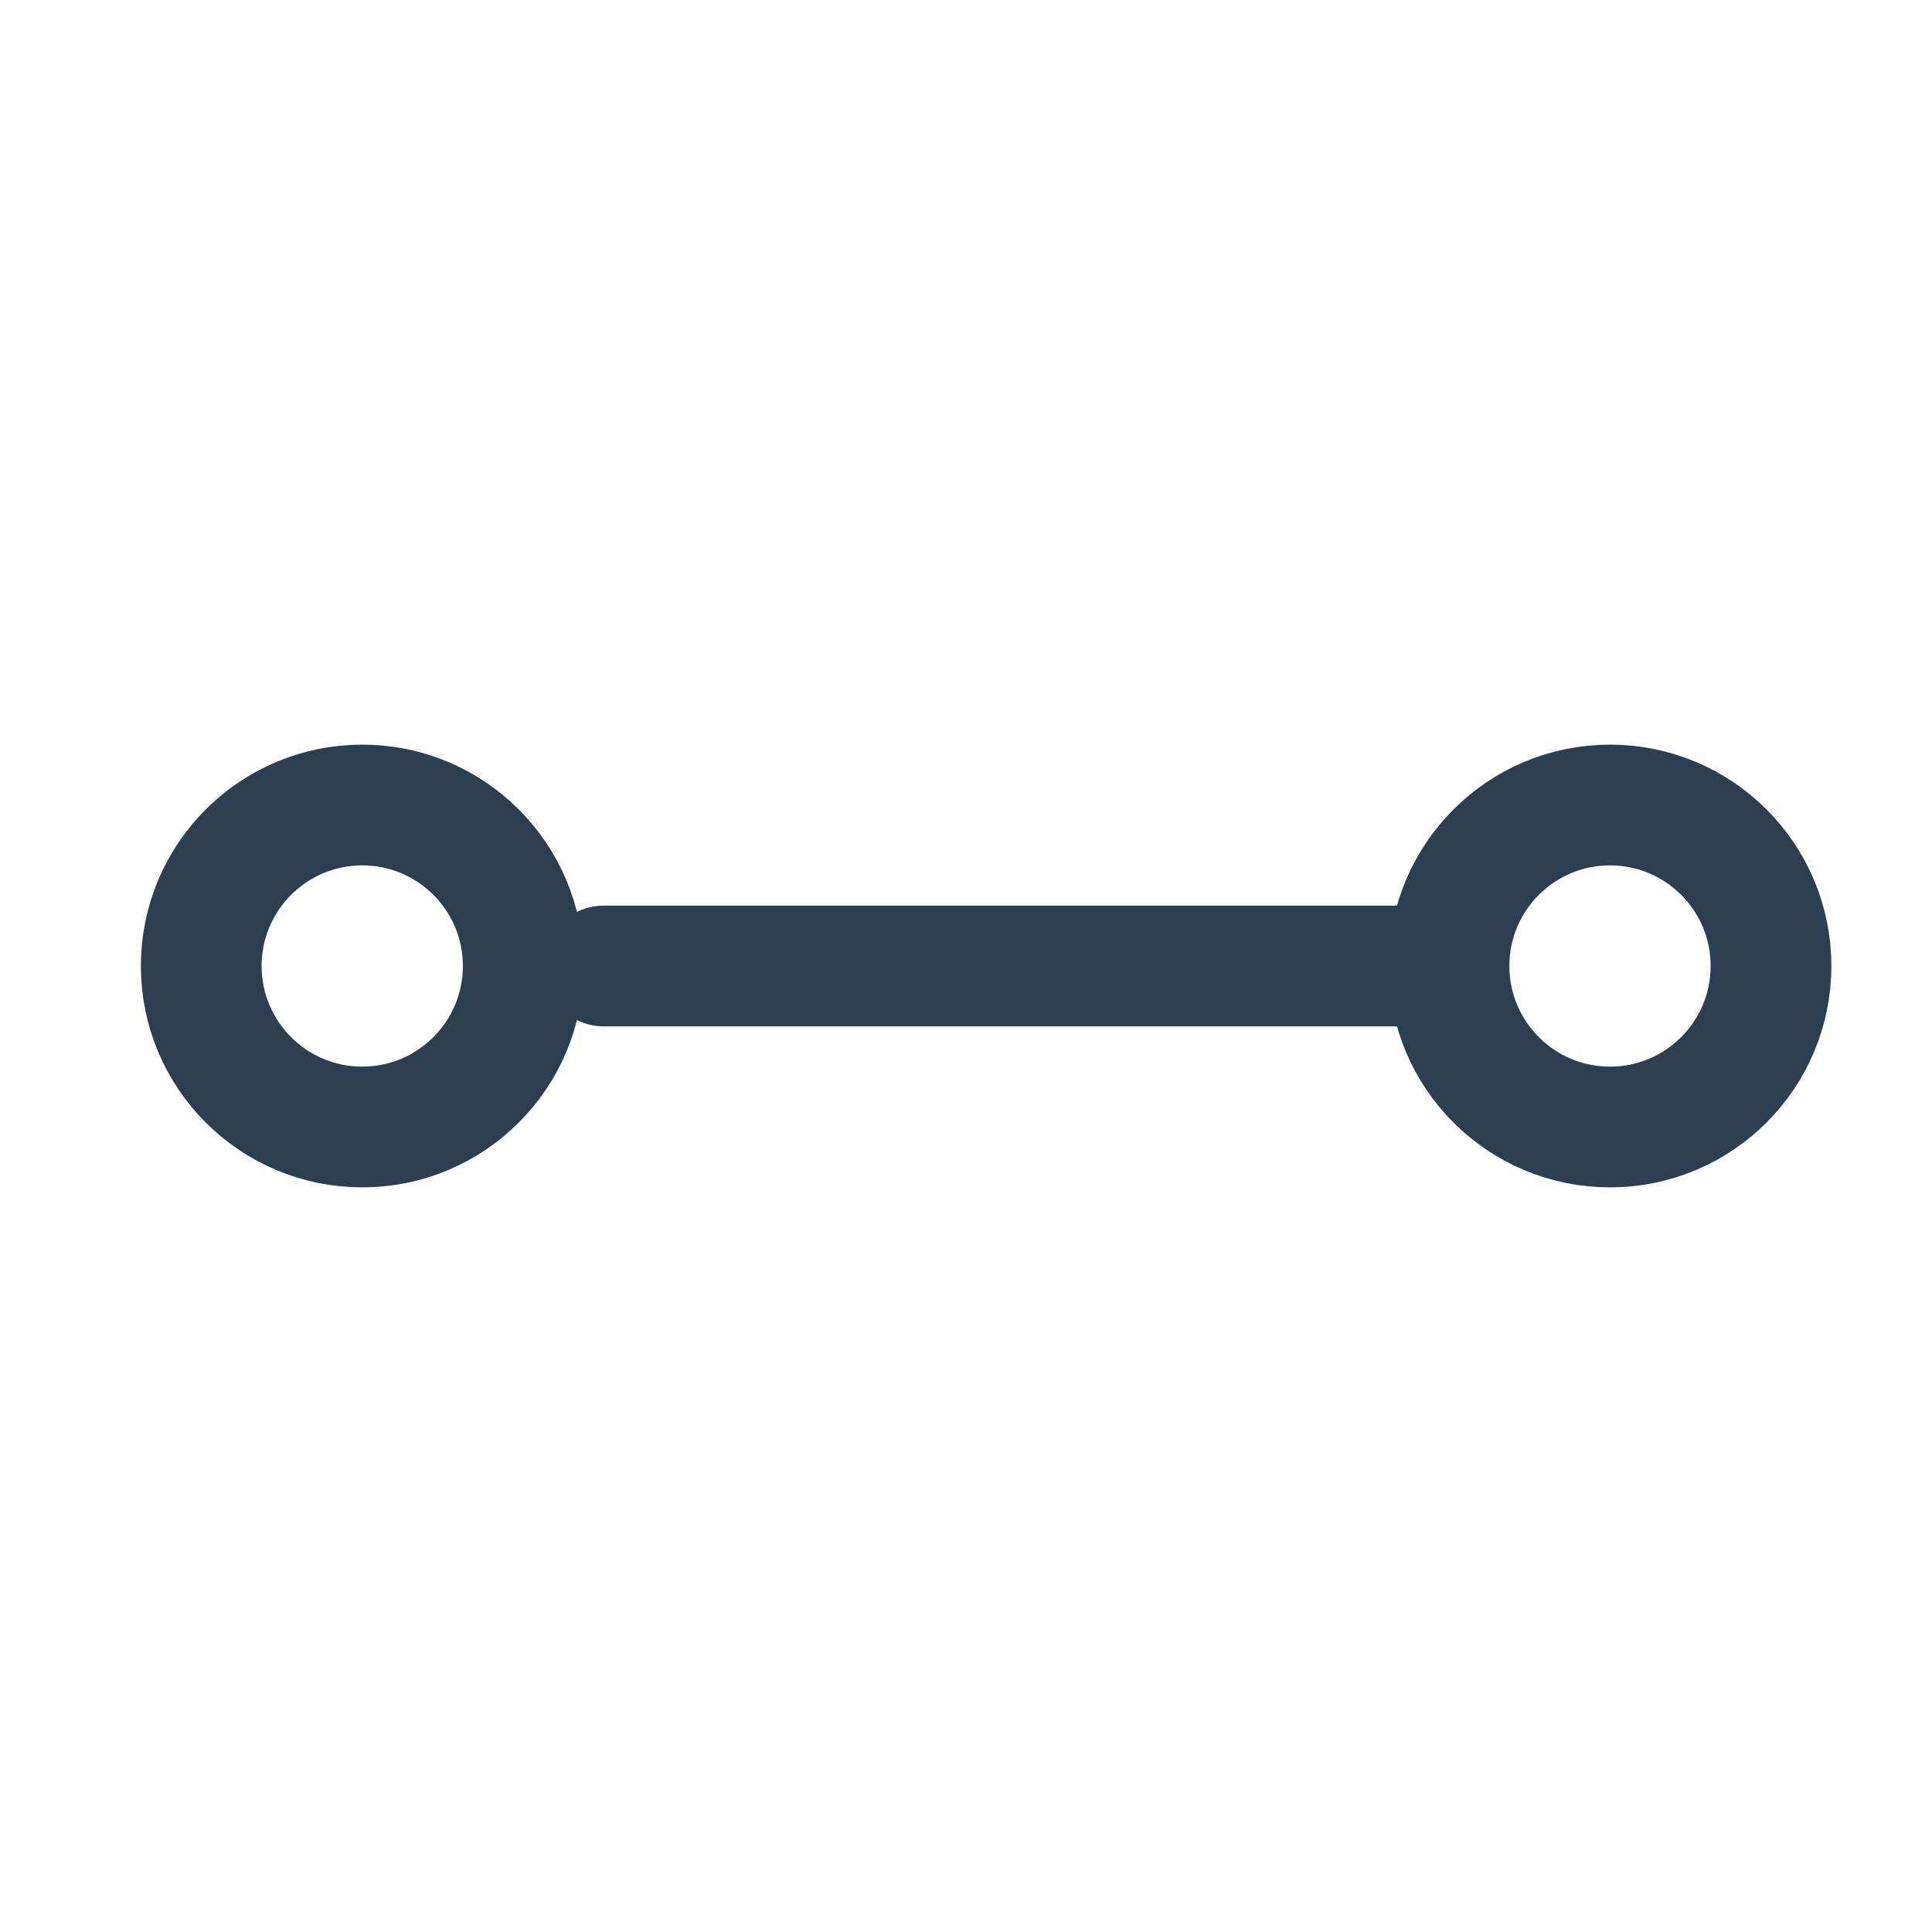
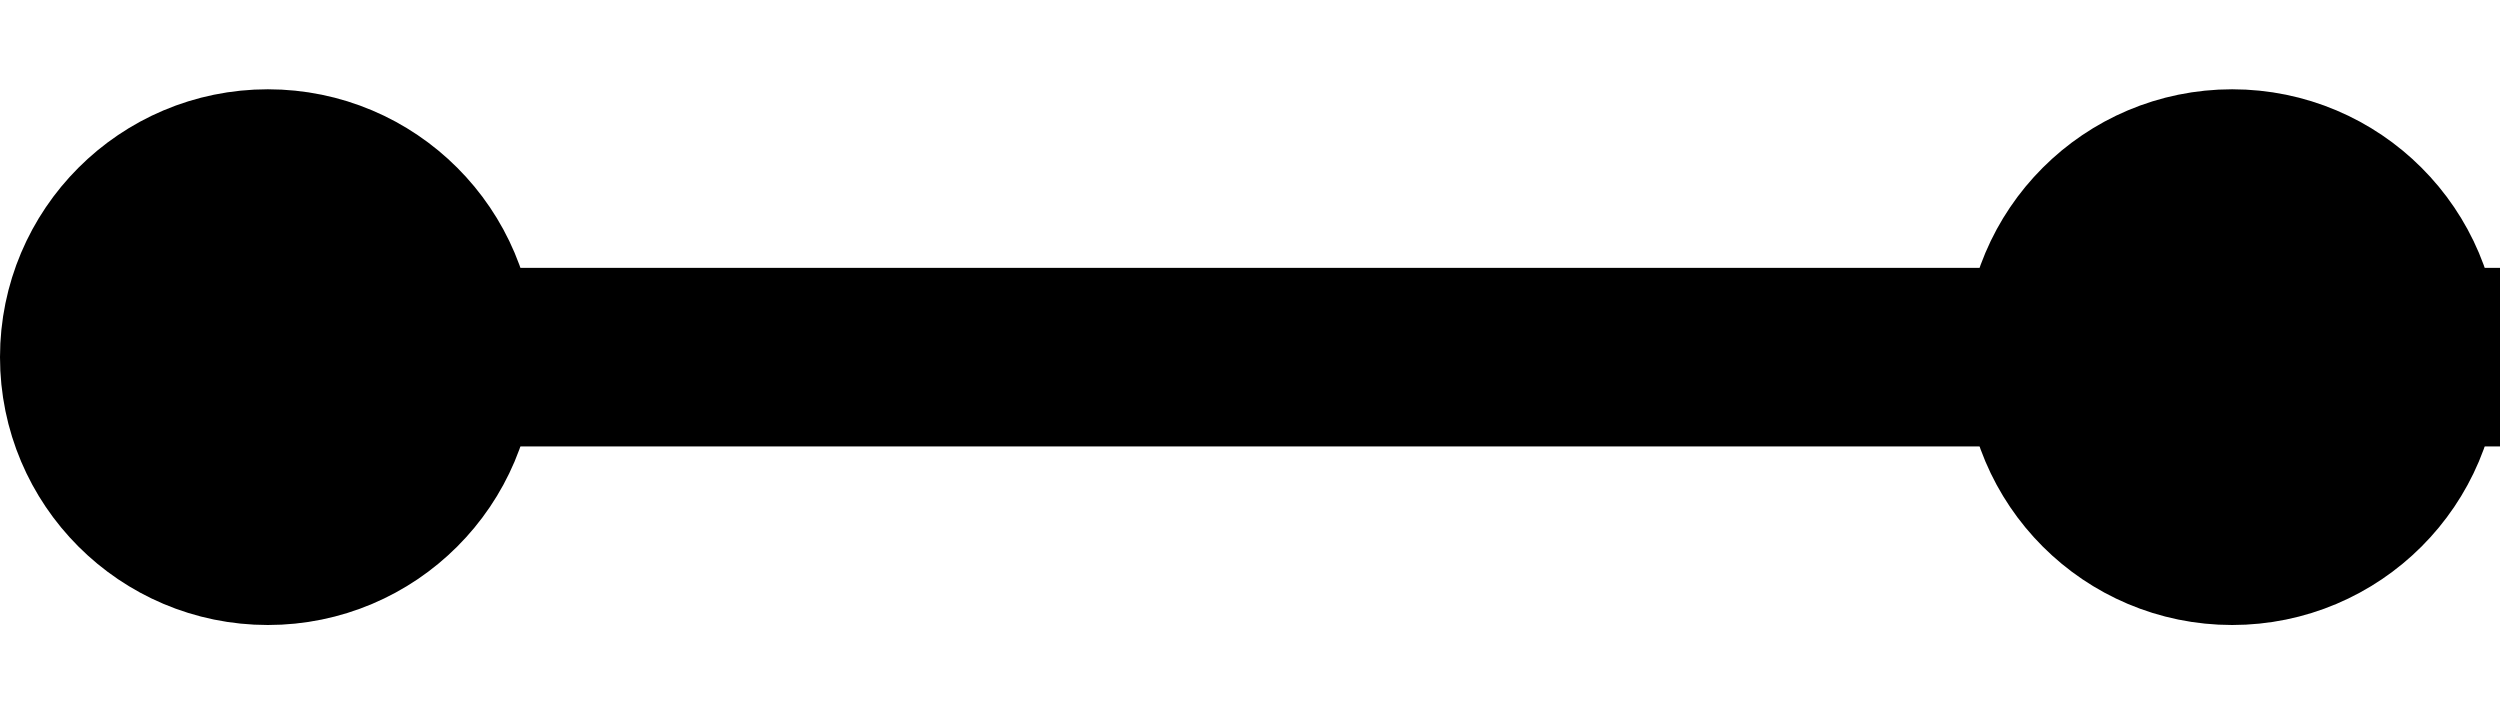
- <svg xmlns="http://www.w3.org/2000/svg" width="100%" height="100%" viewBox="0 0 24 24" stroke-width="1.5" stroke="#2c3e50" fill="none" stroke-linecap="round" stroke-linejoin="round">
-   <path stroke="none" d="M0 0h24v24H0z" fill="none" />
-   <path d="M6 12m-3.5 0a2 2 0 1 0 4 0a2 2 0 1 0 -4 0" />
-   <path d="M18 12m0 0a2 2 0 1 0 4 0a2 2 0 1 0 -4 0" />
-   <path d="M7.5 12l10 0" />
+ <svg xmlns="http://www.w3.org/2000/svg" width="100%" height="100%" stroke="currentColor" viewBox="0 0 14 4" fill="none">
+   <circle cx="1.5" cy="2" r="1" fill="currentColor" />
+   <circle cx="12.5" cy="2" r="1" fill="currentColor" />
+   <line x1="1" y1="2" x2="14" y2="2" stroke="currentColor" />
</svg>
